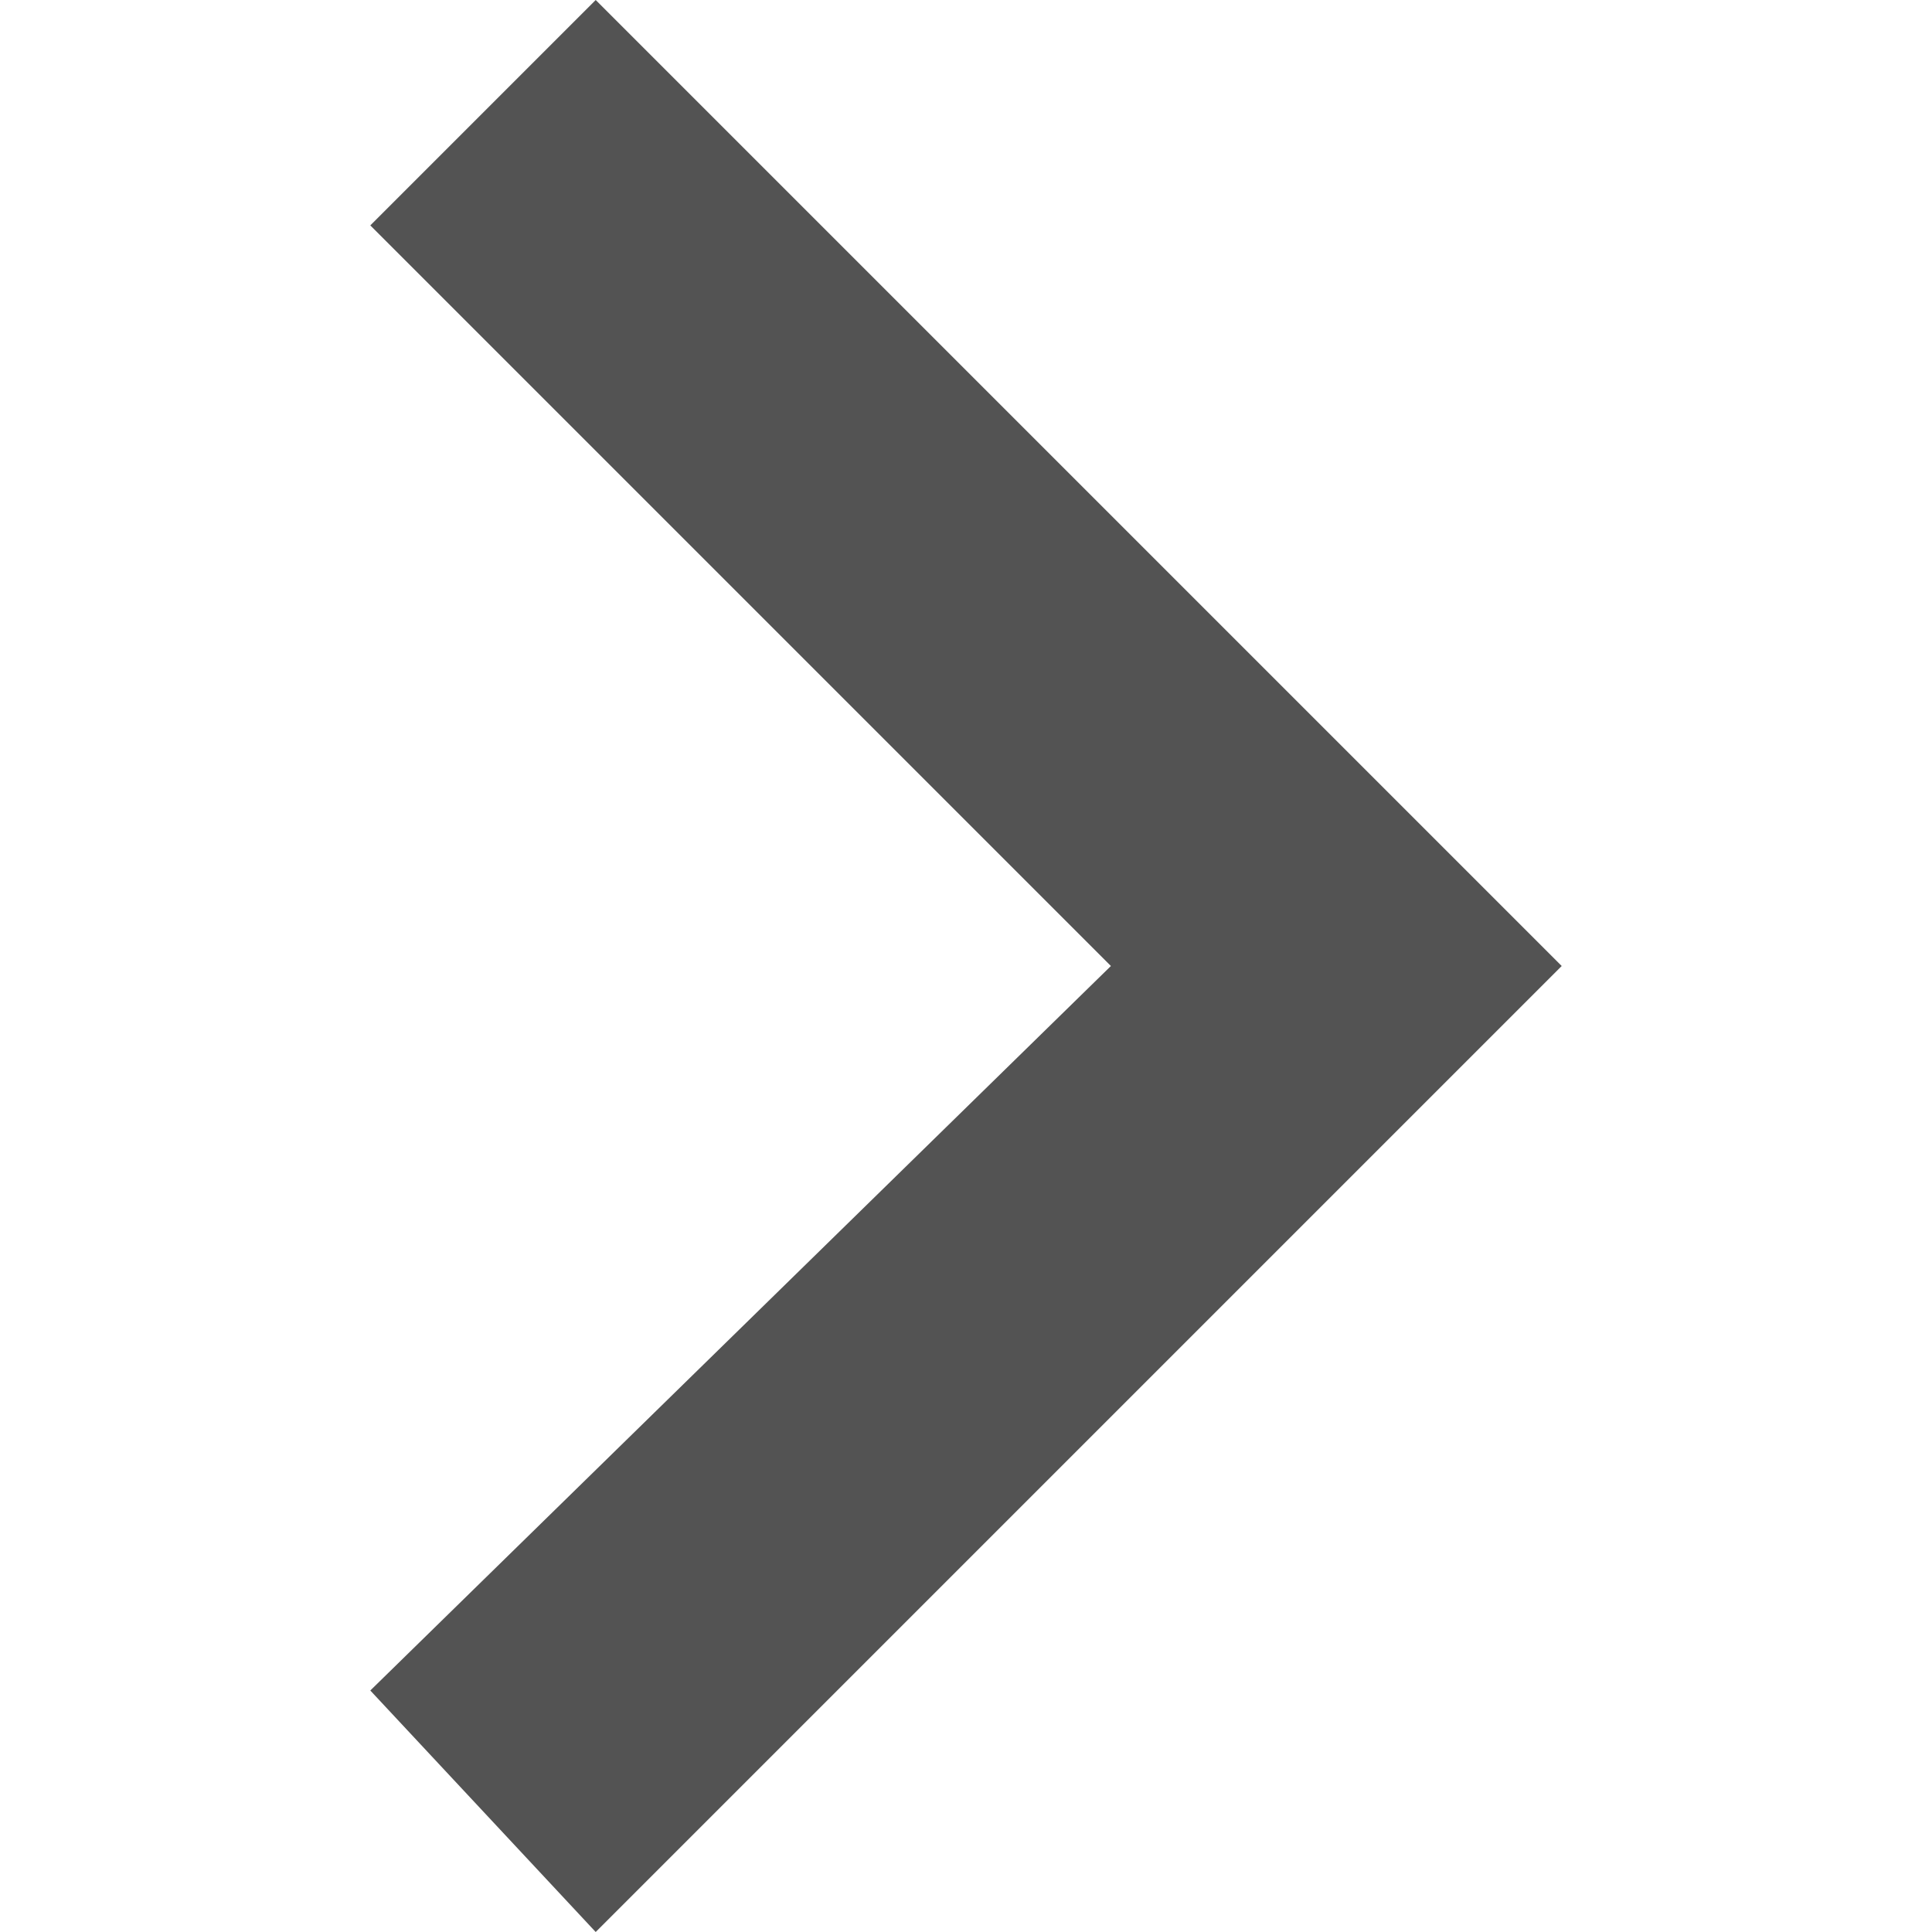
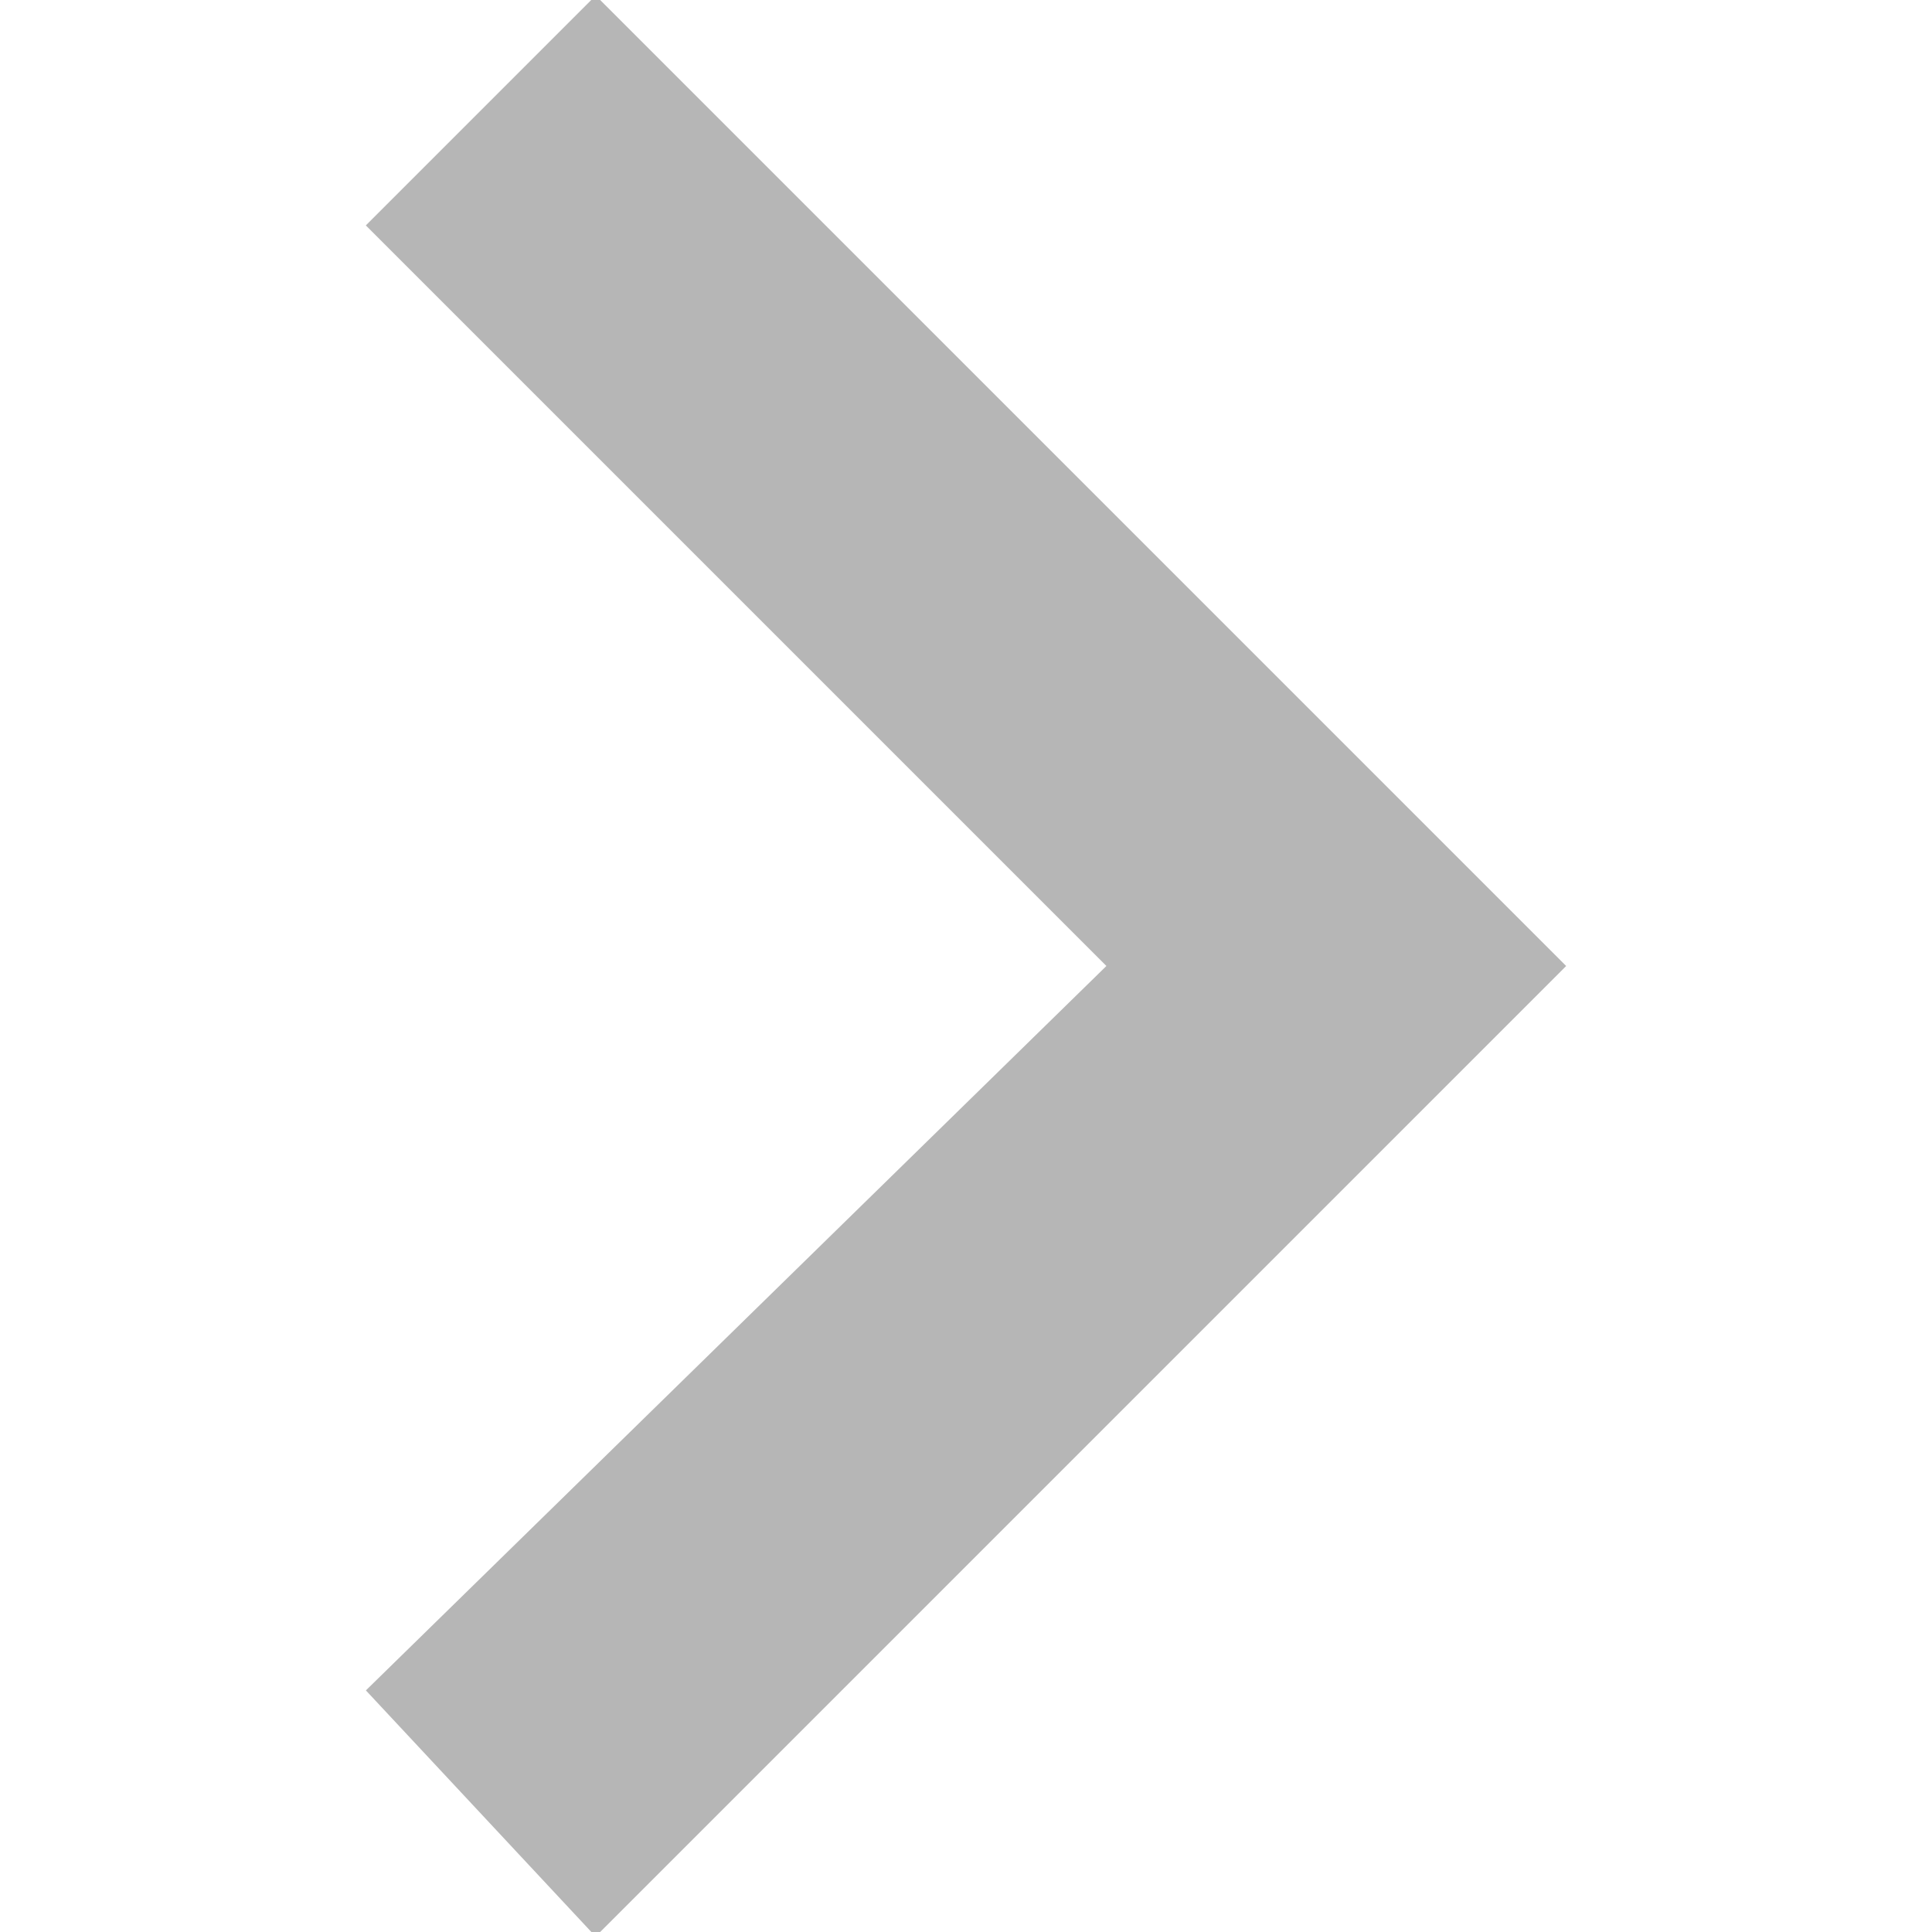
<svg xmlns="http://www.w3.org/2000/svg" version="1.1" id="Capa_1" x="0px" y="0px" width="306px" height="306px" viewBox="0 0 306 306" style="enable-background:new 0 0 306 306;" xml:space="preserve">
  <g>
-     <g fill="#535353" id="keyboard-arrow-right">
+     <g fill="#B6B6B6" stroke="#B6B6B6" id="keyboard-arrow-right">
      <polygon points="58.65,267.75 175.95,153 58.65,35.7 94.35,0 247.35,153 94.35,306   " />
    </g>
  </g>
  <g>
</g>
  <g>
</g>
  <g>
</g>
  <g>
</g>
  <g>
</g>
  <g>
</g>
  <g>
</g>
  <g>
</g>
  <g>
</g>
  <g>
</g>
  <g>
</g>
  <g>
</g>
  <g>
</g>
  <g>
</g>
  <g>
</g>
</svg>
